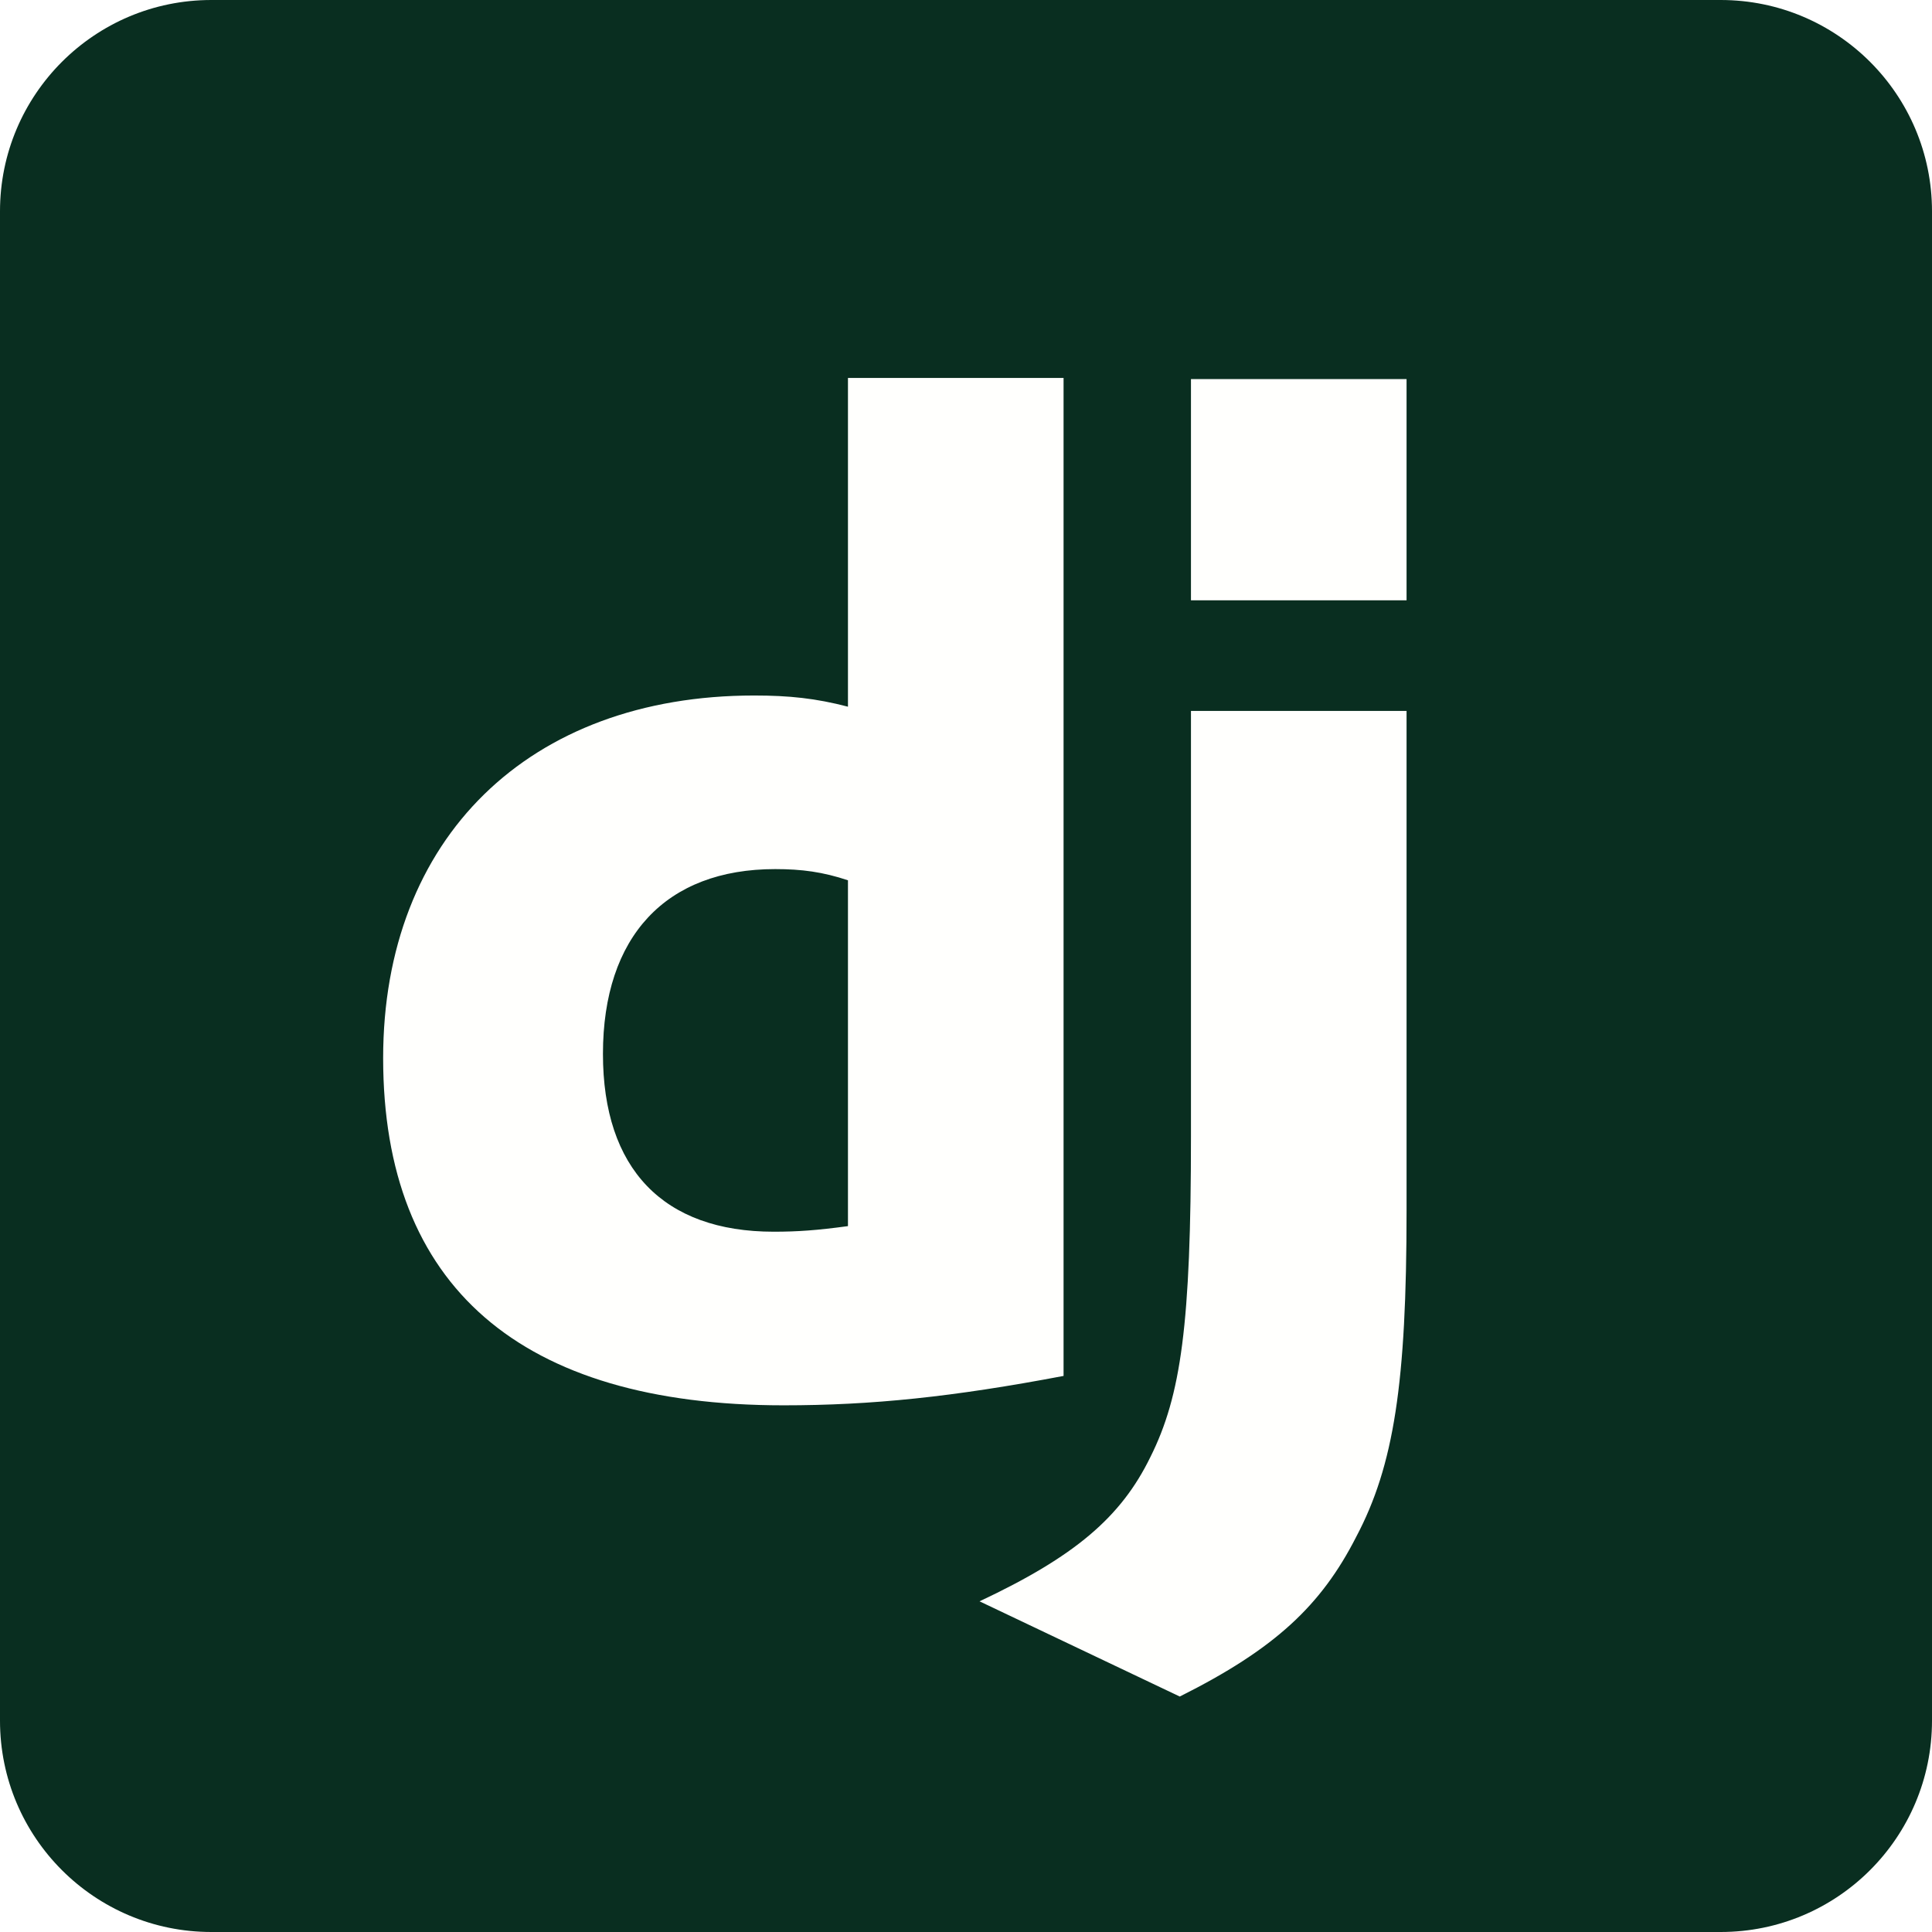
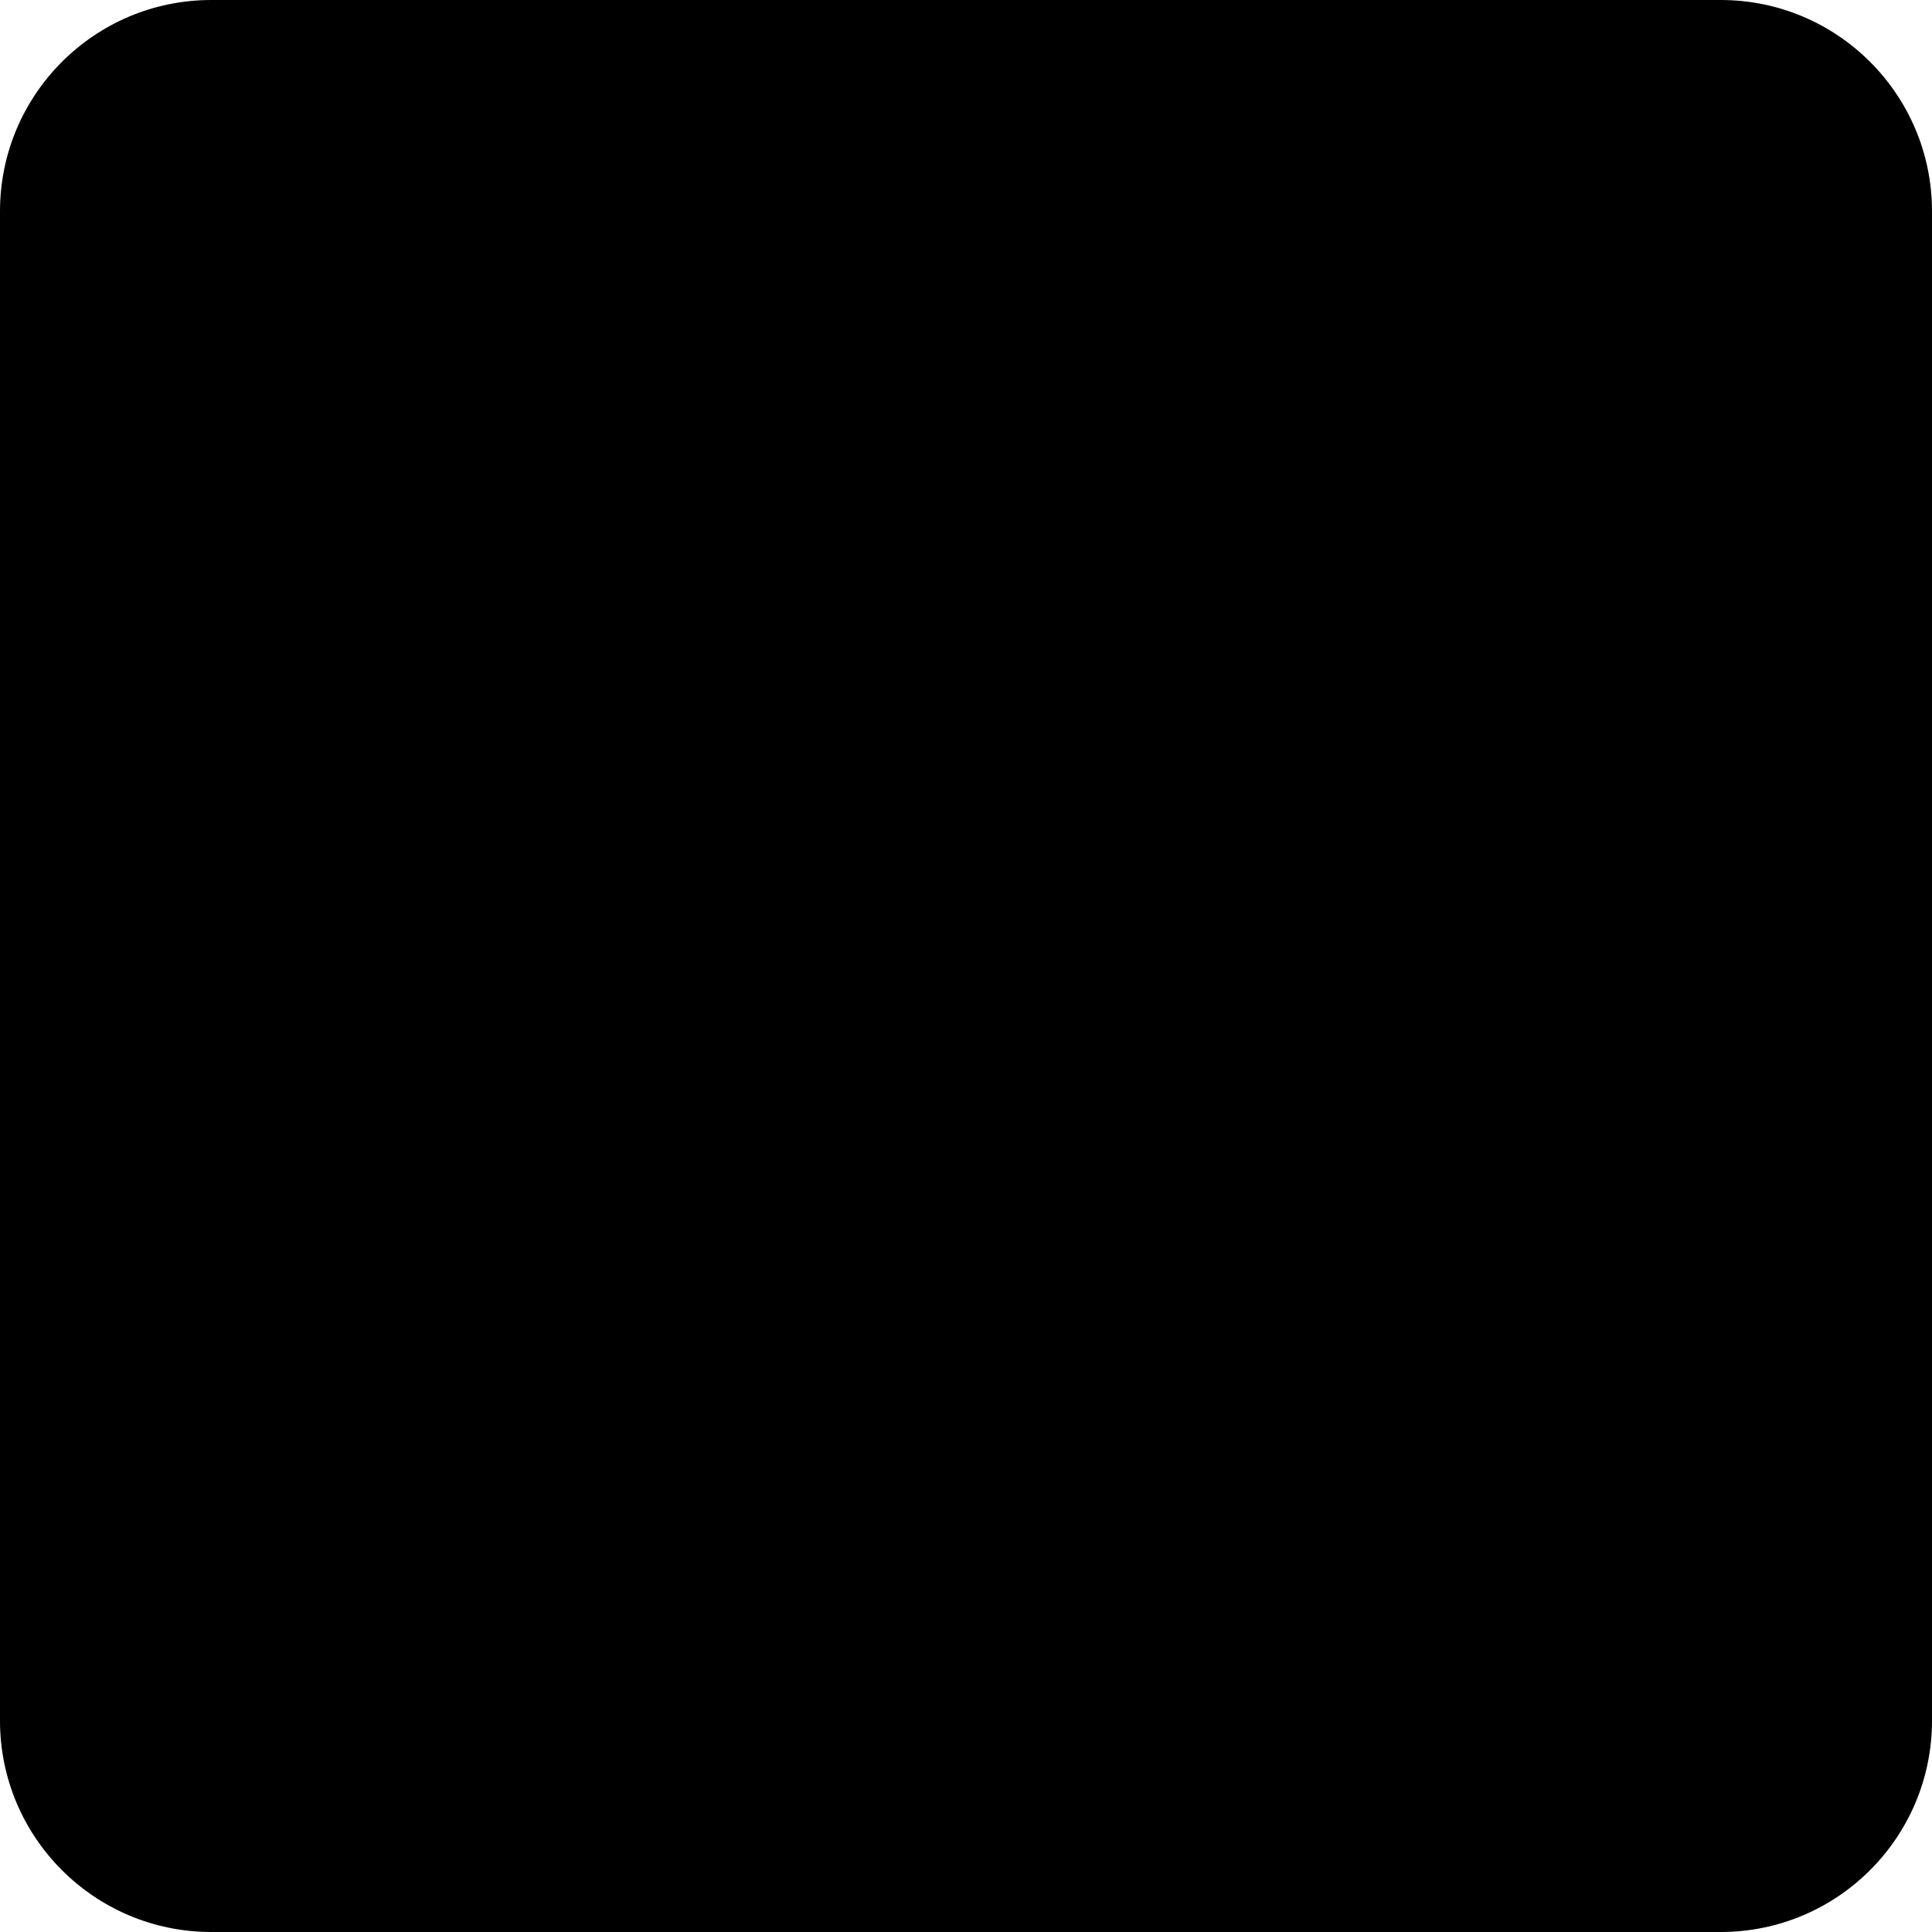
<svg xmlns="http://www.w3.org/2000/svg" width="256px" height="256px" viewBox="0 0 256 256" version="1.1" preserveAspectRatio="xMidYMid">
  <g>
-     <rect fill="#092E20" x="0" y="0" width="256" height="256" rx="28" />
-     <path d="M186.377,94.198 L186.377,160.424 C186.377,183.243 184.708,194.188 179.699,203.649 C175.06,212.741 168.938,218.491 156.324,224.799 L129.795,212.184 C142.41,206.248 148.532,201.055 152.427,193.075 C156.509,184.913 157.809,175.451 157.809,150.593 L157.809,94.198 L186.377,94.198 Z M140.928,50.079 L140.928,182.317 C126.273,185.099 115.513,186.212 103.826,186.212 C68.949,186.212 50.769,170.445 50.769,140.205 C50.769,111.079 70.063,92.158 99.93,92.158 C104.567,92.158 108.092,92.528 112.359,93.641 L112.359,50.079 L140.928,50.079 Z M102.713,115.16 C88.243,115.16 79.894,124.065 79.894,139.647 C79.894,154.861 87.872,163.208 102.528,163.208 C105.68,163.208 108.278,163.023 112.359,162.467 L112.359,116.643 C109.02,115.531 106.238,115.16 102.713,115.16 Z M186.377,50.231 L186.377,79.542 L157.809,79.542 L157.809,50.231 L186.377,50.231 Z" fill="#FFFFFD" />
+     <rect fill="#000" x="0" y="0" width="256" height="256" rx="28" />
+     <path d="M186.377,94.198 L186.377,160.424 C186.377,183.243 184.708,194.188 179.699,203.649 C175.06,212.741 168.938,218.491 156.324,224.799 L129.795,212.184 C142.41,206.248 148.532,201.055 152.427,193.075 C156.509,184.913 157.809,175.451 157.809,150.593 L157.809,94.198 L186.377,94.198 Z M140.928,50.079 L140.928,182.317 C126.273,185.099 115.513,186.212 103.826,186.212 C68.949,186.212 50.769,170.445 50.769,140.205 C50.769,111.079 70.063,92.158 99.93,92.158 C104.567,92.158 108.092,92.528 112.359,93.641 L112.359,50.079 L140.928,50.079 Z M102.713,115.16 C88.243,115.16 79.894,124.065 79.894,139.647 C79.894,154.861 87.872,163.208 102.528,163.208 C105.68,163.208 108.278,163.023 112.359,162.467 L112.359,116.643 C109.02,115.531 106.238,115.16 102.713,115.16 Z M186.377,50.231 L186.377,79.542 L157.809,79.542 L157.809,50.231 L186.377,50.231 Z" fill="#000" />
  </g>
</svg>
